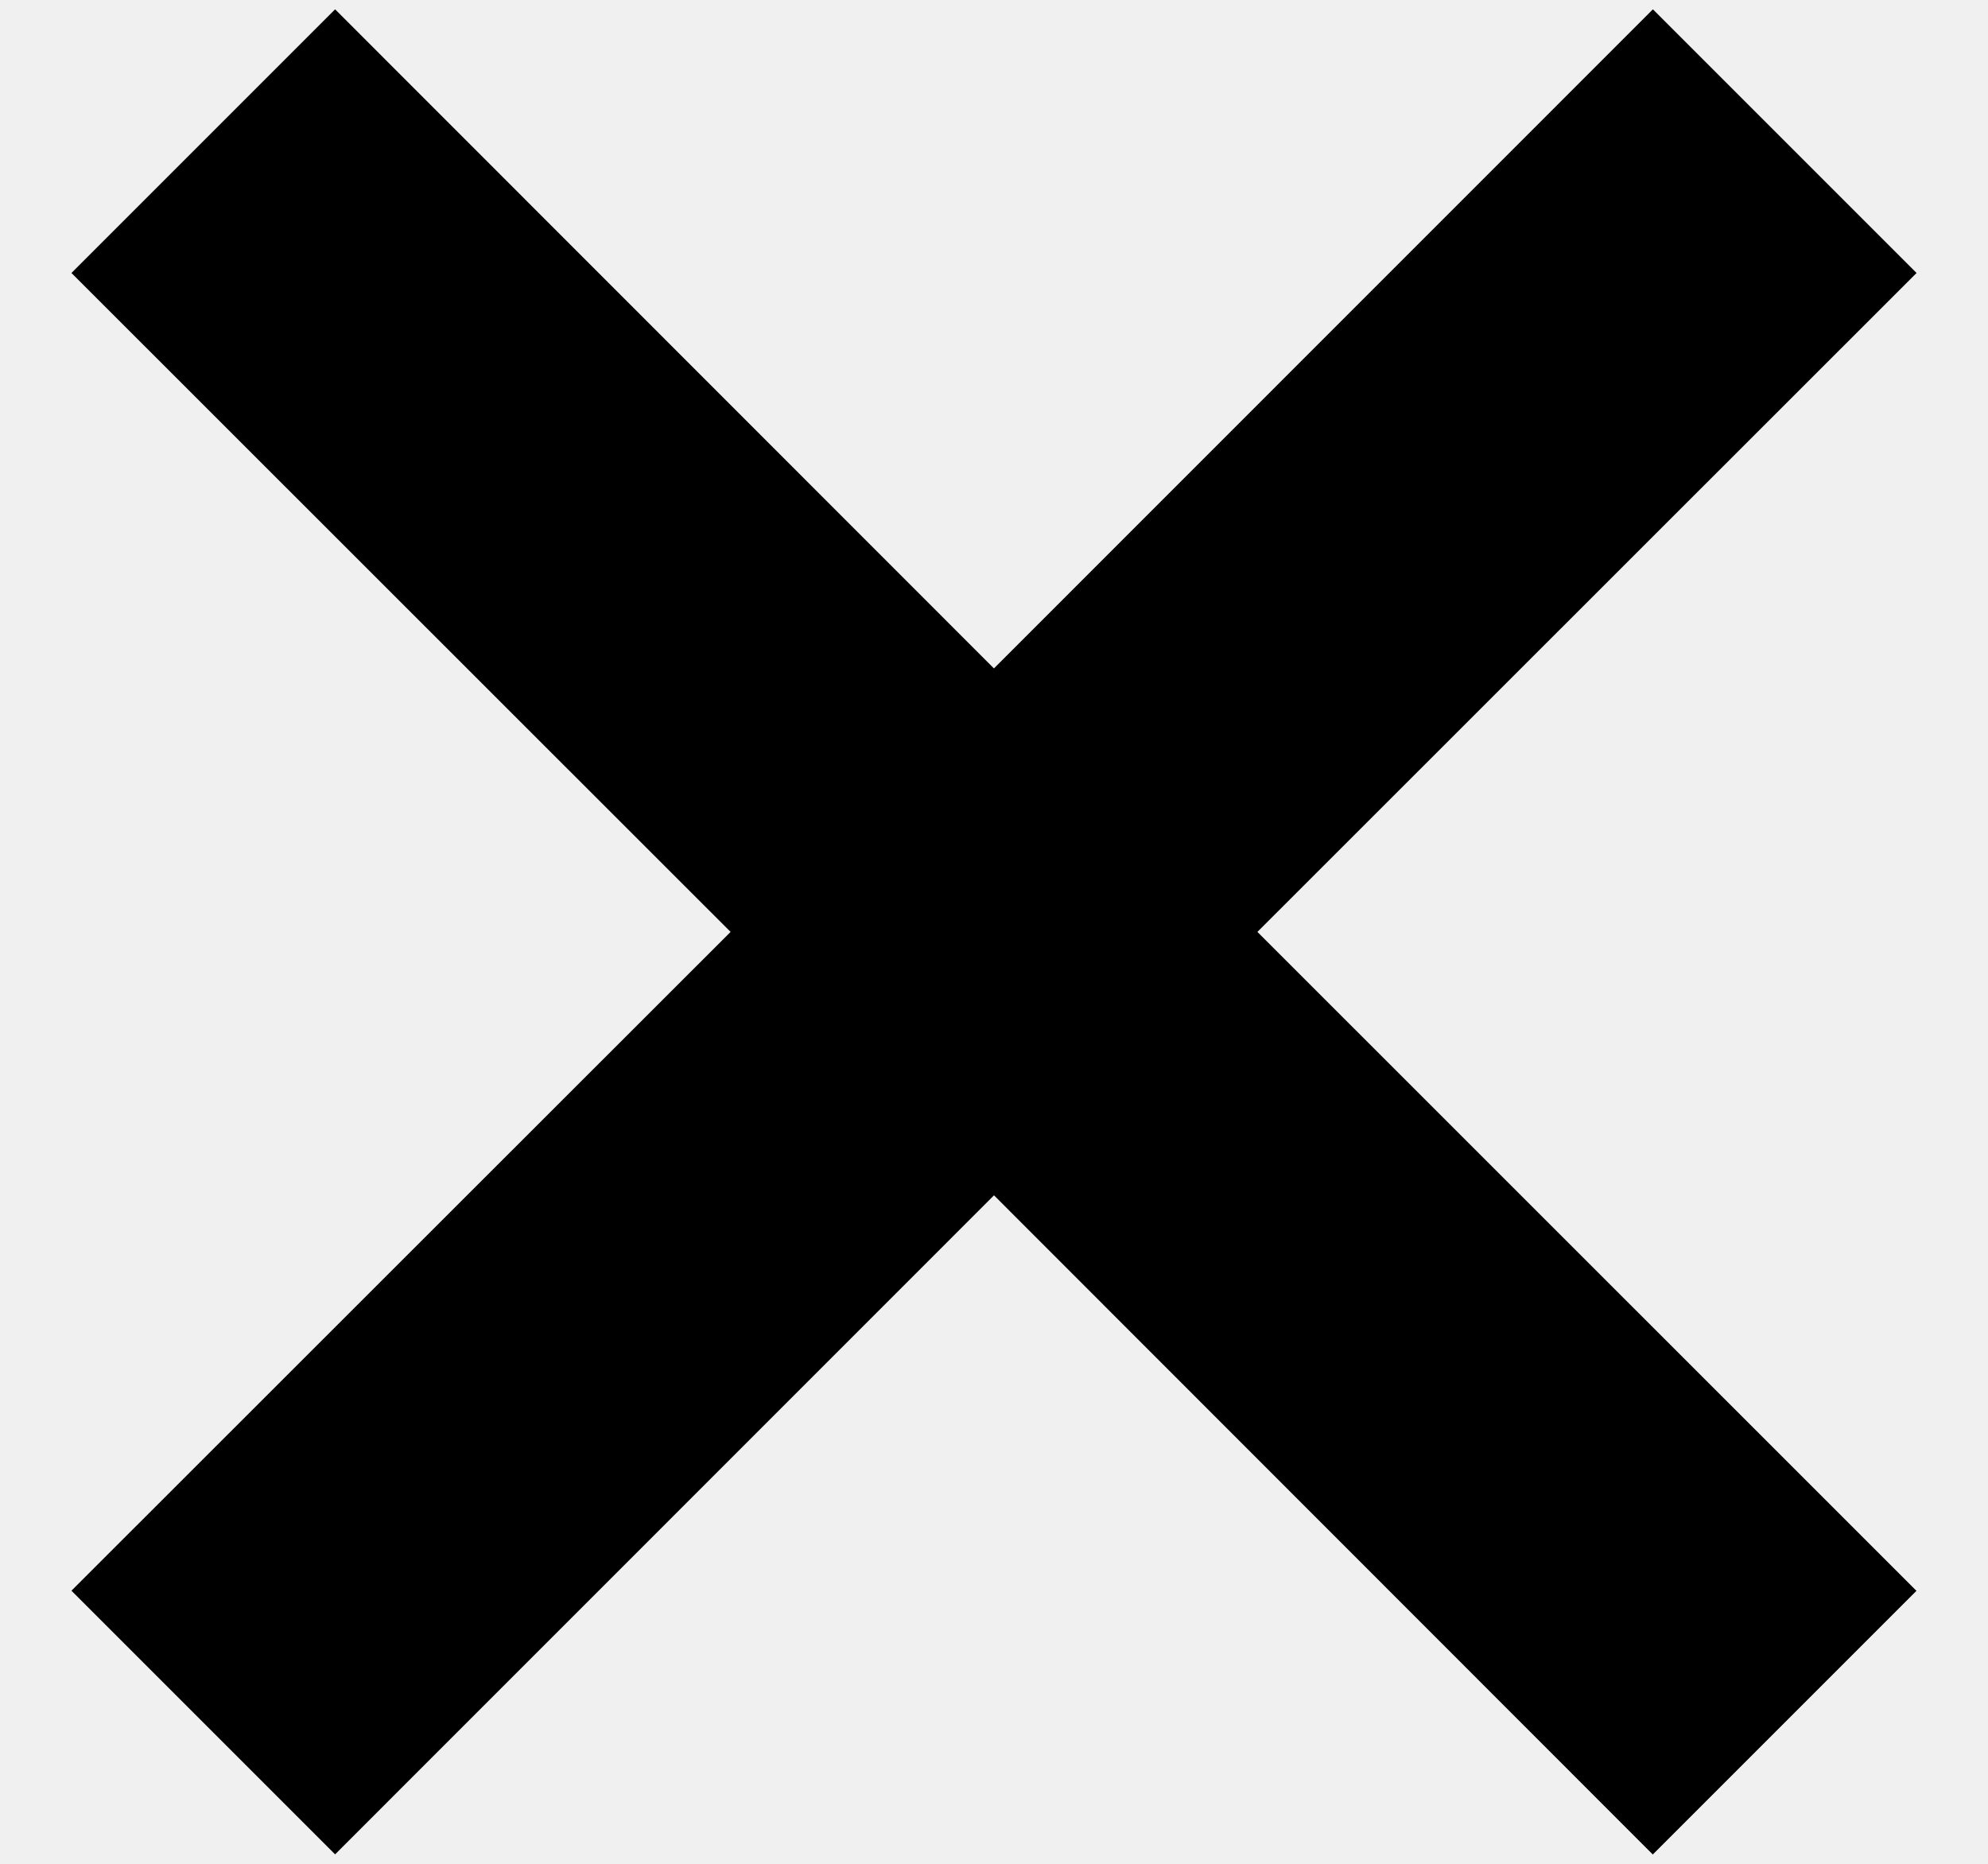
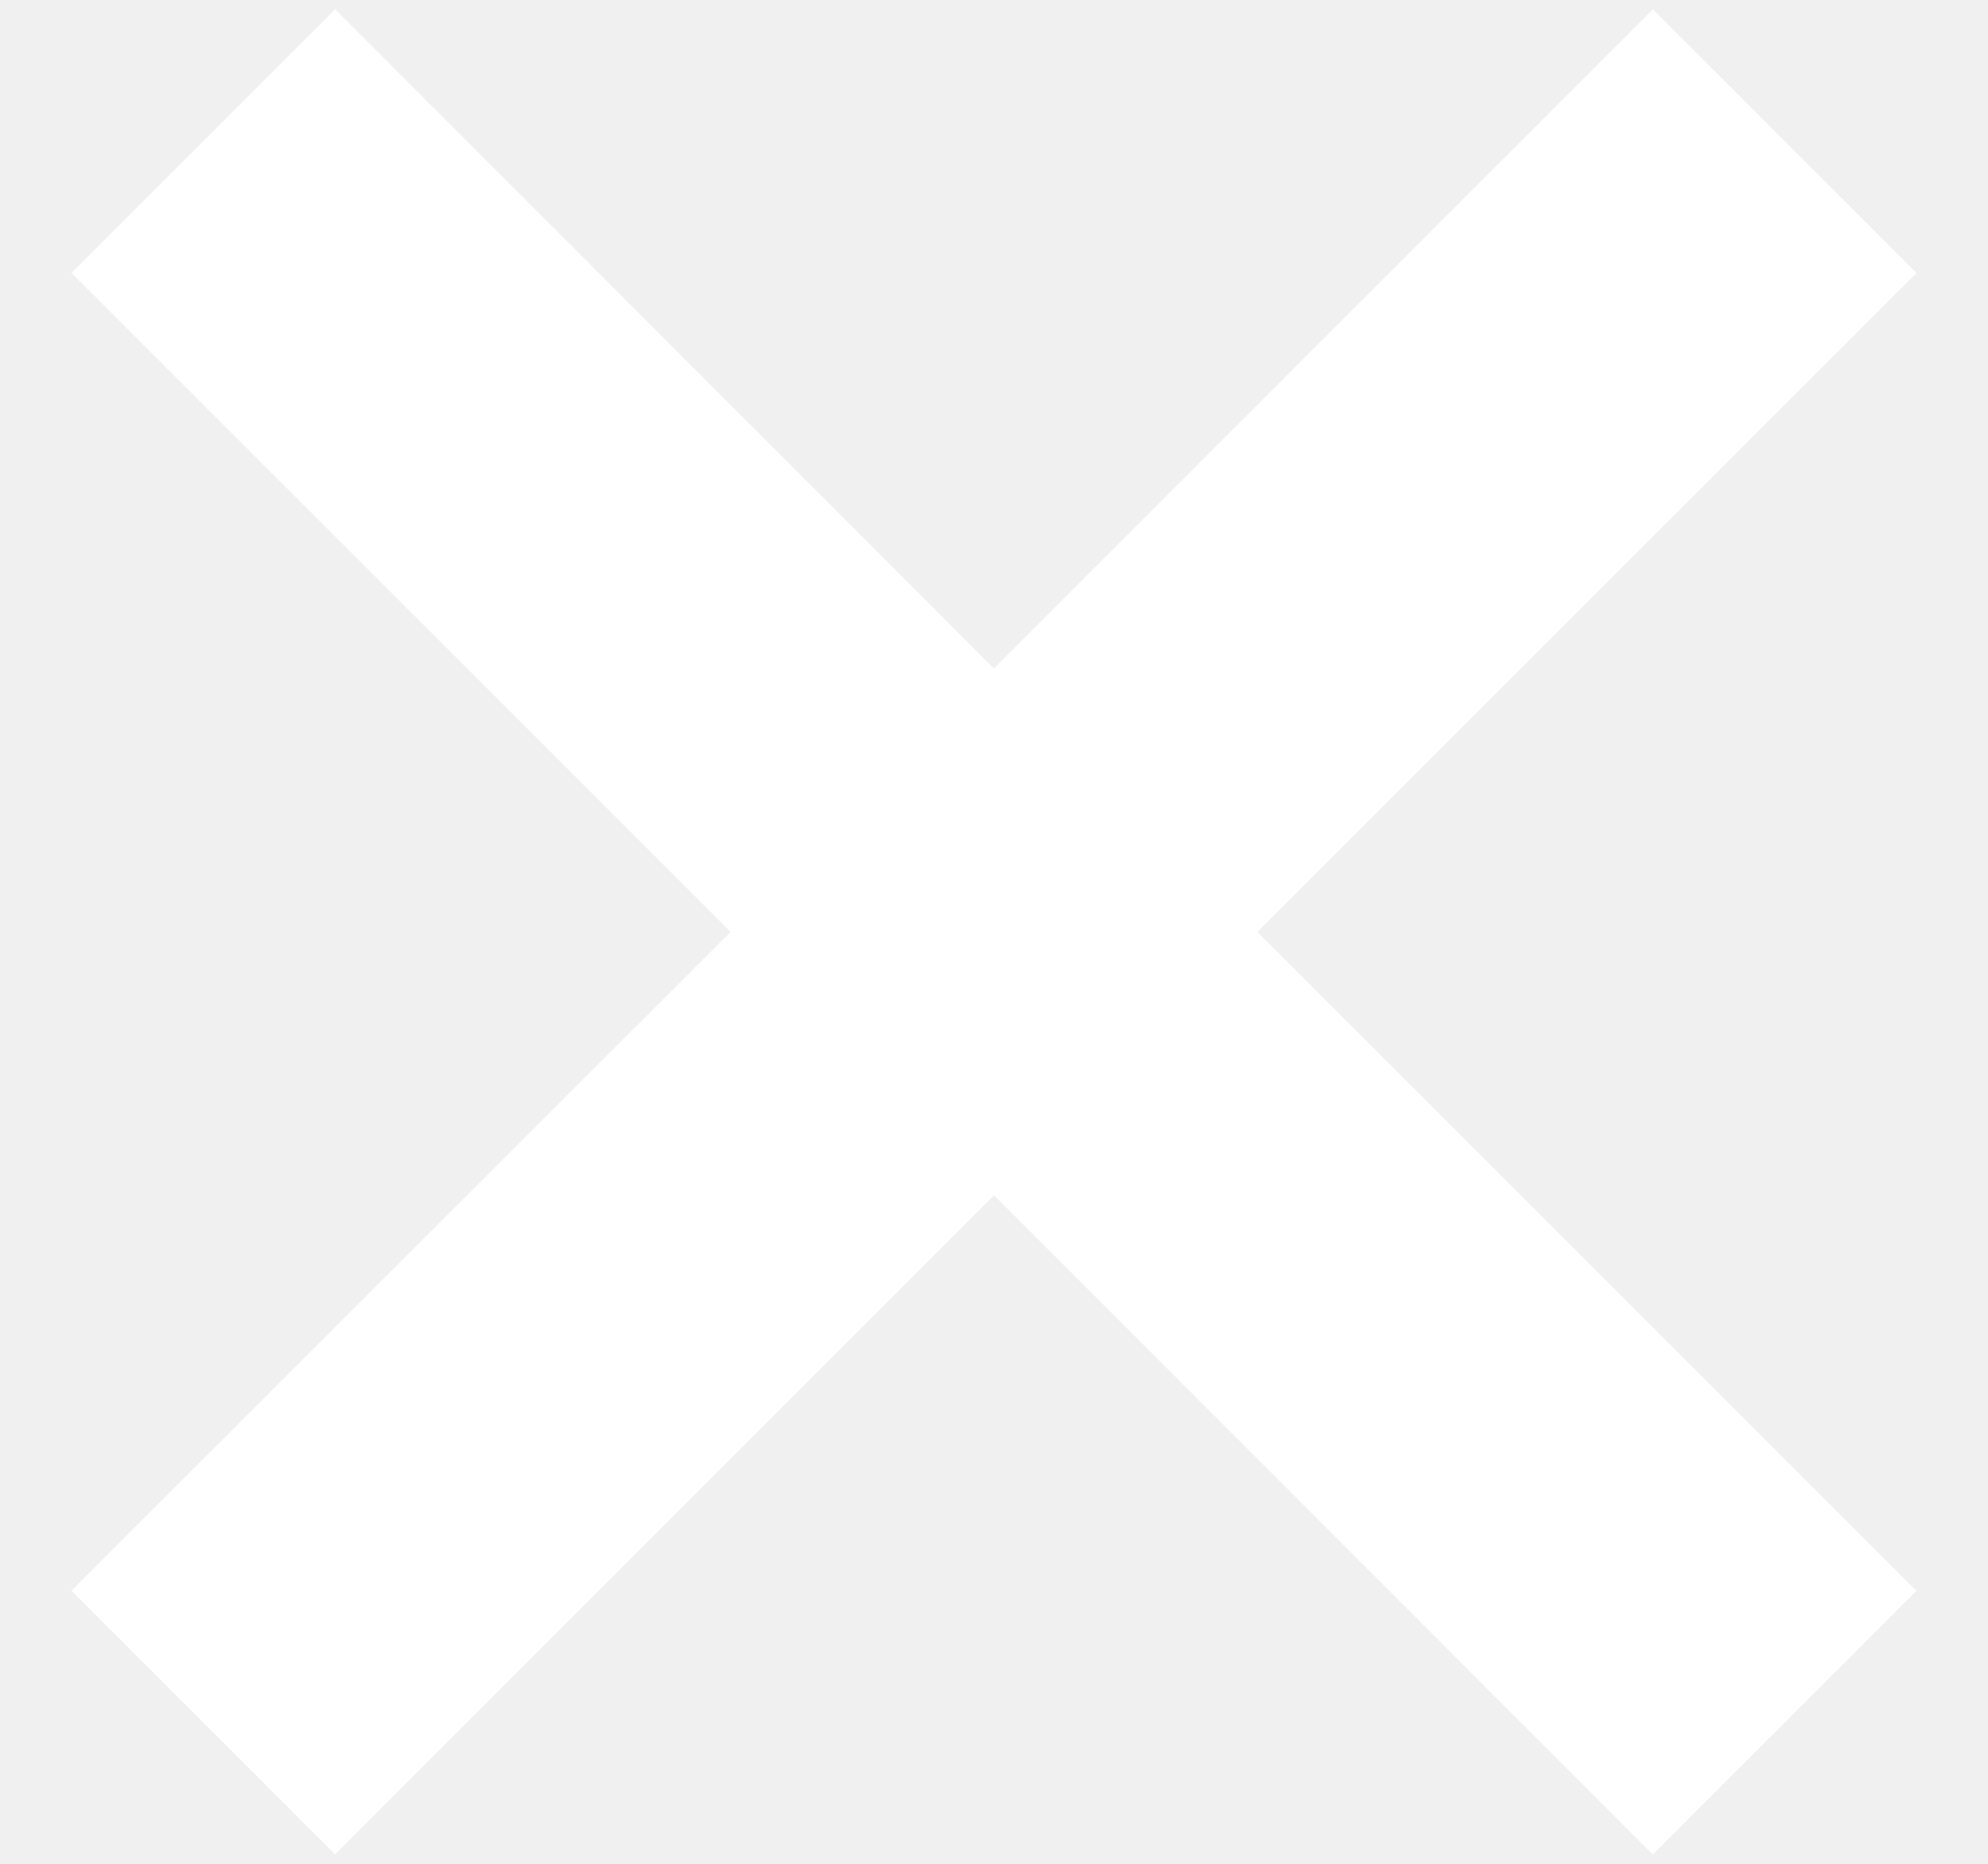
<svg xmlns="http://www.w3.org/2000/svg" width="16" height="15">
-   <path fill="black" fill-rule="evenodd" d="M8 5.379L13.303.075l2.122 2.122L10.12 7.5l5.304 5.303-2.122 2.122L8 9.62l-5.303 5.304-2.122-2.122L5.88 7.5.575 2.197 2.697.075 8 5.38z" />
+   <path fill="white" fill-rule="evenodd" d="M8 5.379L13.303.075l2.122 2.122L10.12 7.5l5.304 5.303-2.122 2.122L8 9.62l-5.303 5.304-2.122-2.122L5.88 7.5.575 2.197 2.697.075 8 5.38z" />
</svg>
